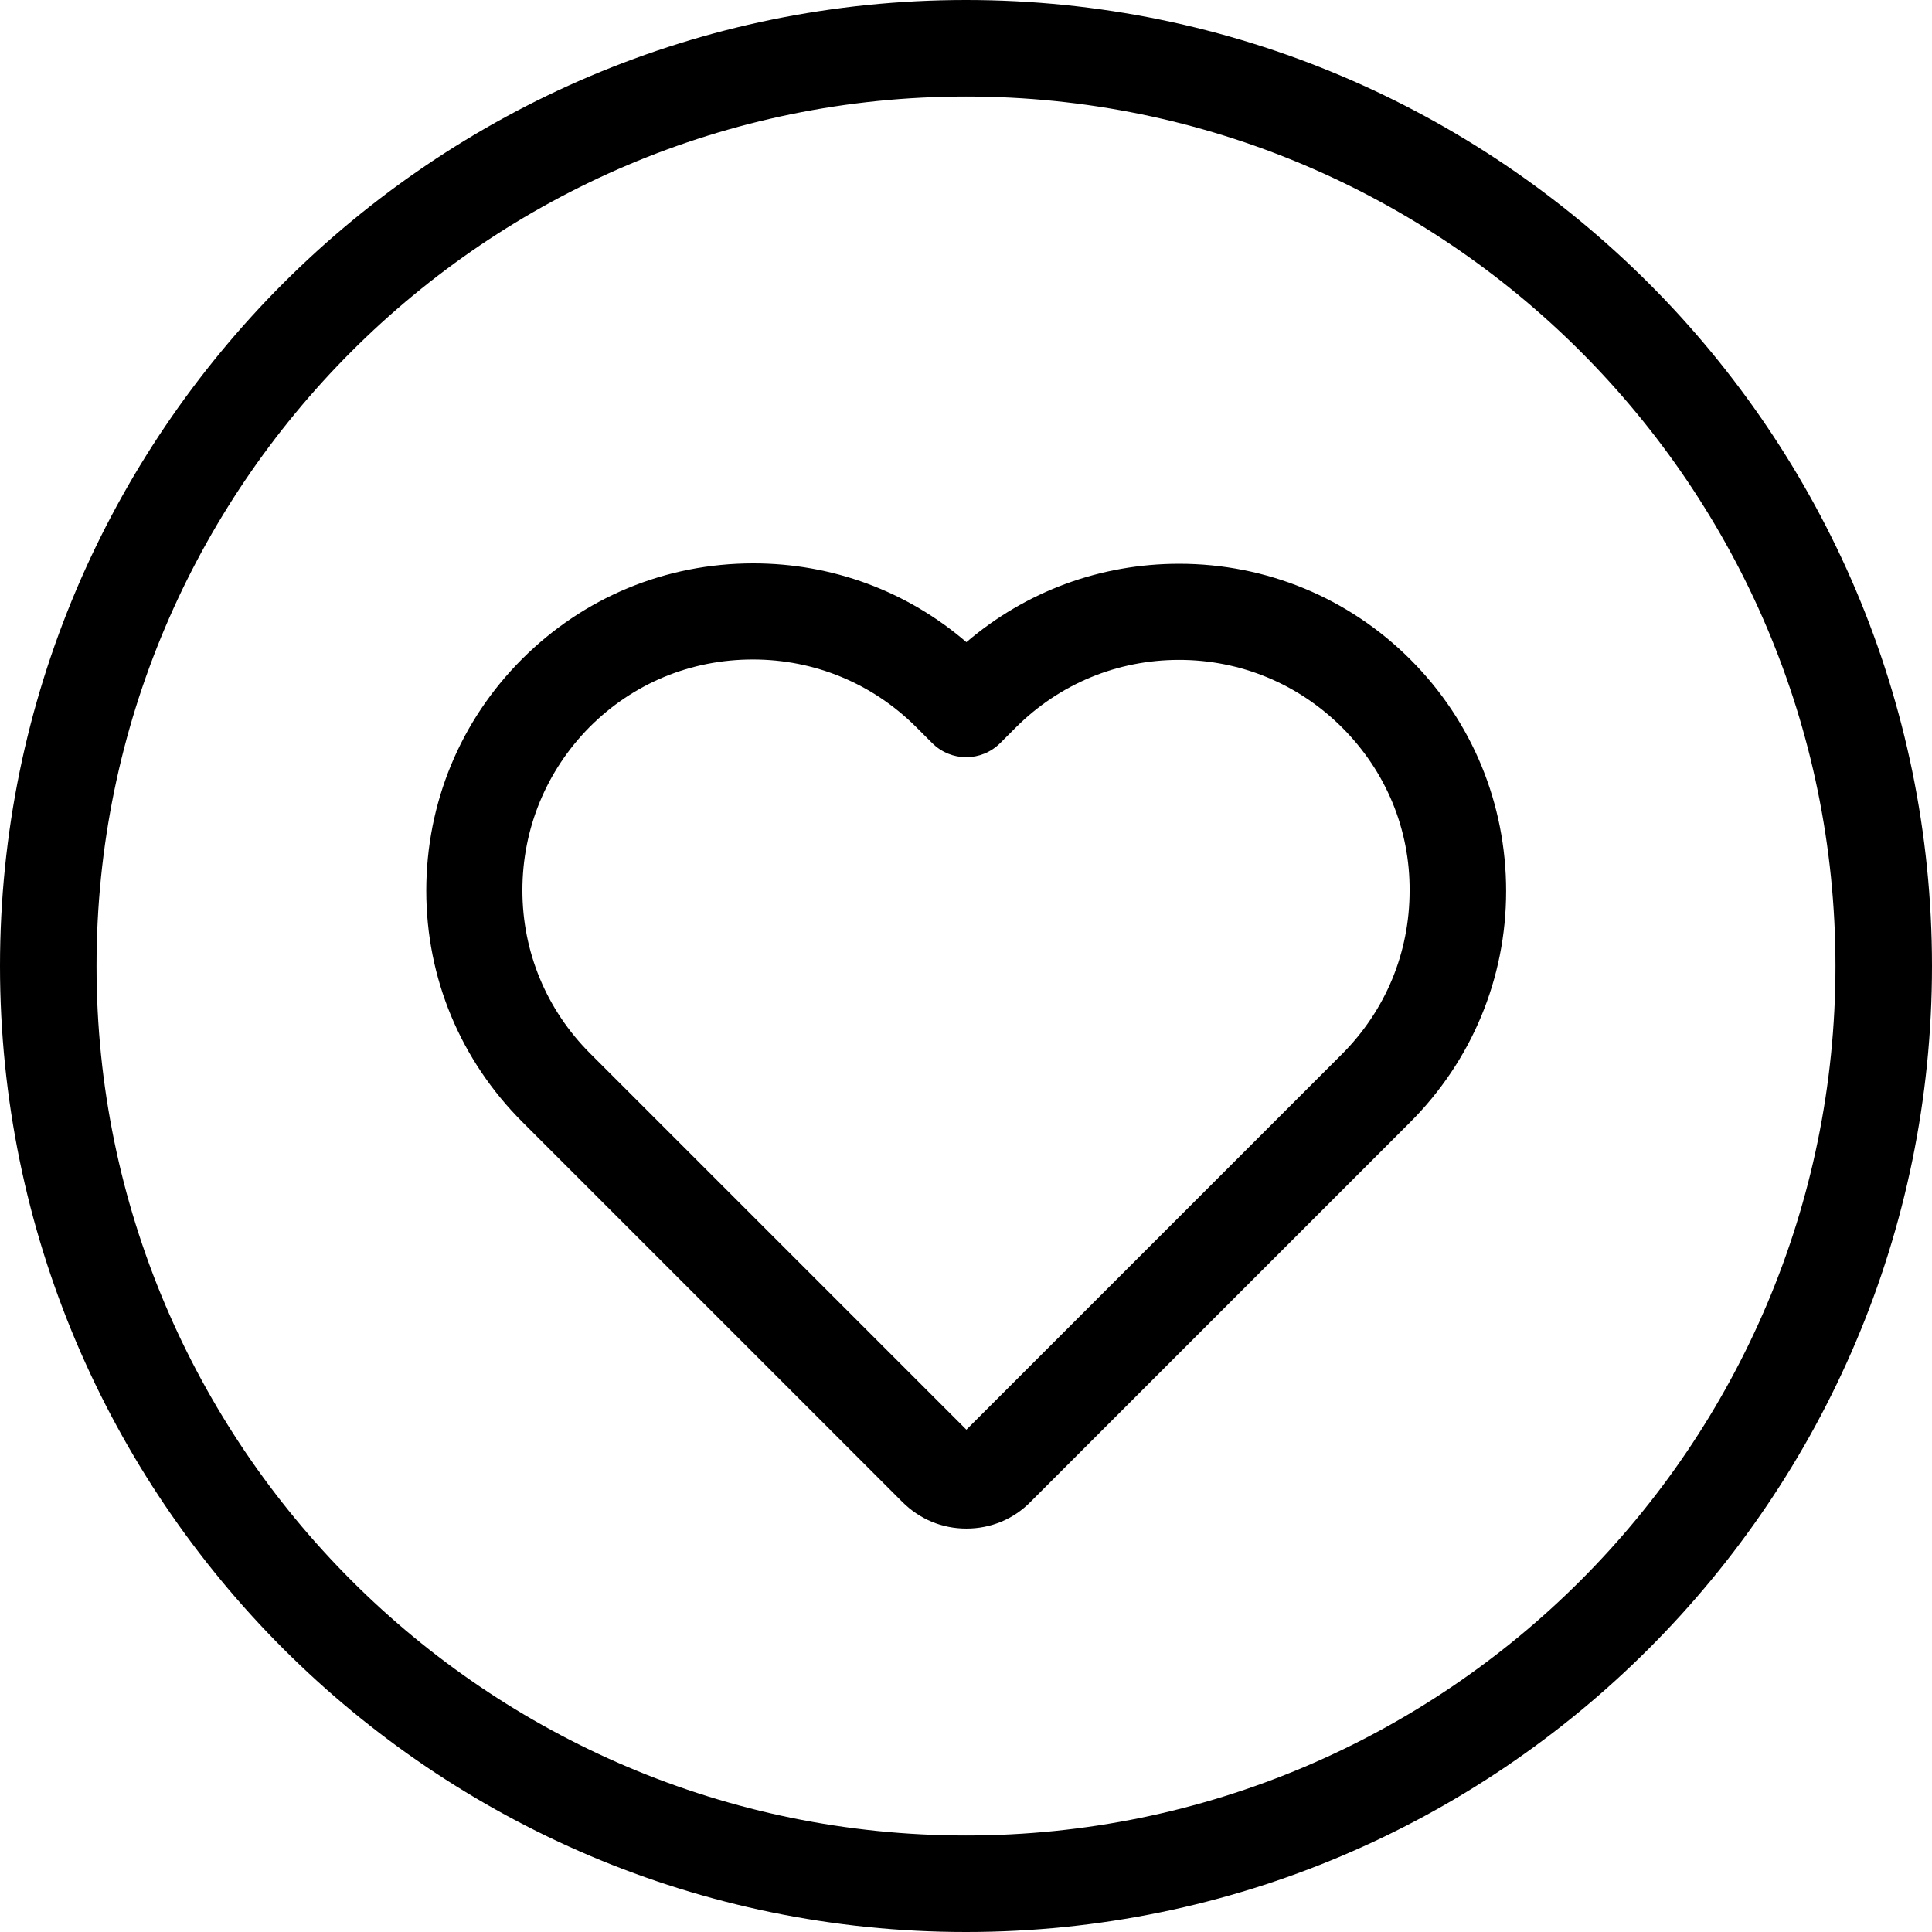
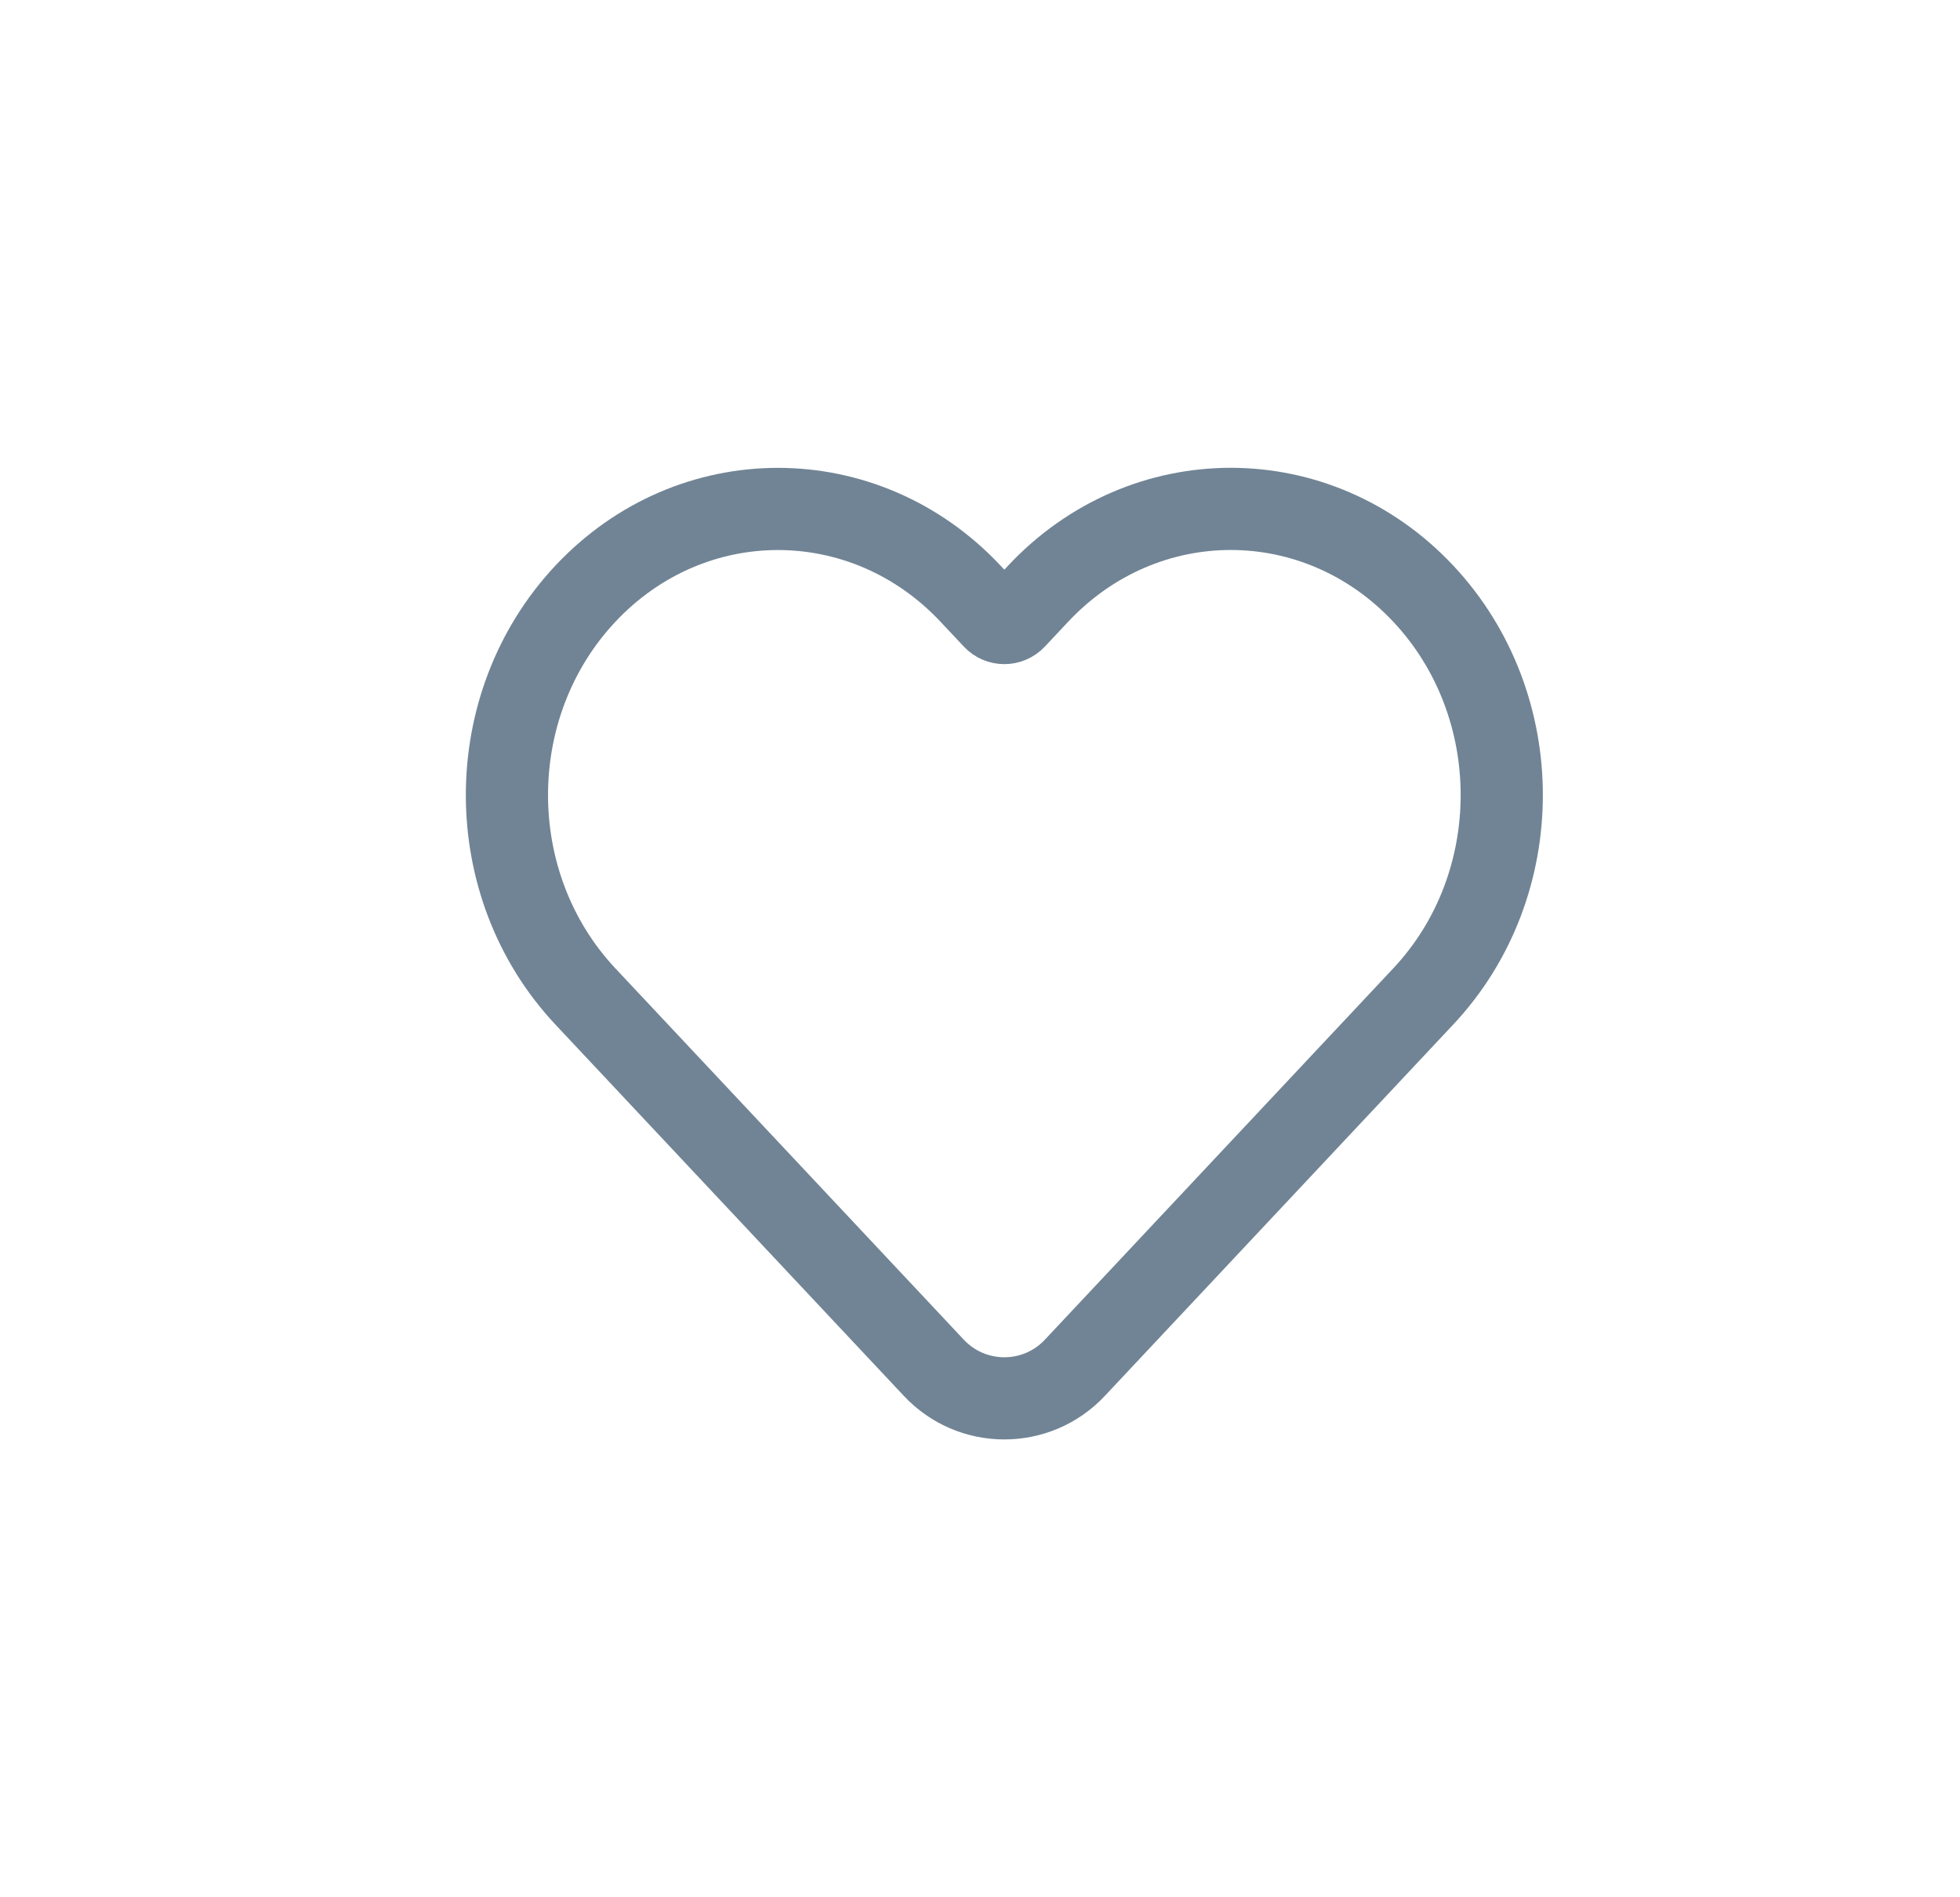
- <svg xmlns="http://www.w3.org/2000/svg" viewBox="0 0 490.4 490.4">
-   <path d="M229 381.2c4.4 4.4 10.1 6.8 16.3 6.8 6.2 0 12-2.4 16.3-6.8l96.3-96.3c15.7-15.7 24.4-36.6 24.4-58.7 0-22.2-8.6-43.1-24.3-58.8-15.7-15.7-36.6-24.3-58.7-24.3-20 0-38.9 7-54 19.9-15.1-13-34.1-20-54.1-20-22.2 0-43 8.6-58.7 24.3s-24.3 36.6-24.3 58.8 8.7 43 24.4 58.7l96.4 96.4zm-79.3-196.7c11.1-11.1 25.7-17.1 41.4-17.1s30.4 6.1 41.5 17.2l4 4c4.8 4.8 12.5 4.8 17.3 0l3.9-3.9c11.1-11.1 25.8-17.2 41.5-17.2 15.6 0 30.3 6.1 41.4 17.2 11.1 11.1 17.2 25.8 17.1 41.4 0 15.7-6.1 30.4-17.2 41.5l-95.3 95.3-95.5-95.5c-11.1-11.1-17.2-25.8-17.2-41.4 0-15.7 6.1-30.4 17.1-41.5z" />
-   <path d="M245.2 490.4c135.2 0 245.2-110 245.2-245.2S380.4 0 245.2 0 0 110 0 245.2s110 245.2 245.2 245.2zm0-465.9c121.7 0 220.7 99 220.7 220.7s-99 220.7-220.7 220.7-220.7-99-220.7-220.7 99-220.7 220.7-220.7z" />
+ <svg xmlns="http://www.w3.org/2000/svg" width="31" height="30" viewBox="0 0 31 30" fill="none">
+   <path d="M22.511 9.391C20.834 7.603 18.097 7.603 16.42 9.391L16.052 9.783C15.961 9.88 15.808 9.88 15.718 9.783L15.35 9.391C13.673 7.604 10.936 7.604 9.259 9.391C7.604 11.155 7.604 13.999 9.259 15.763L14.77 21.637C15.374 22.281 16.396 22.281 17 21.637L22.511 15.762C24.166 13.999 24.166 11.155 22.511 9.391Z" stroke="#355069" stroke-opacity="0.7" stroke-width="1.3" />
</svg>
